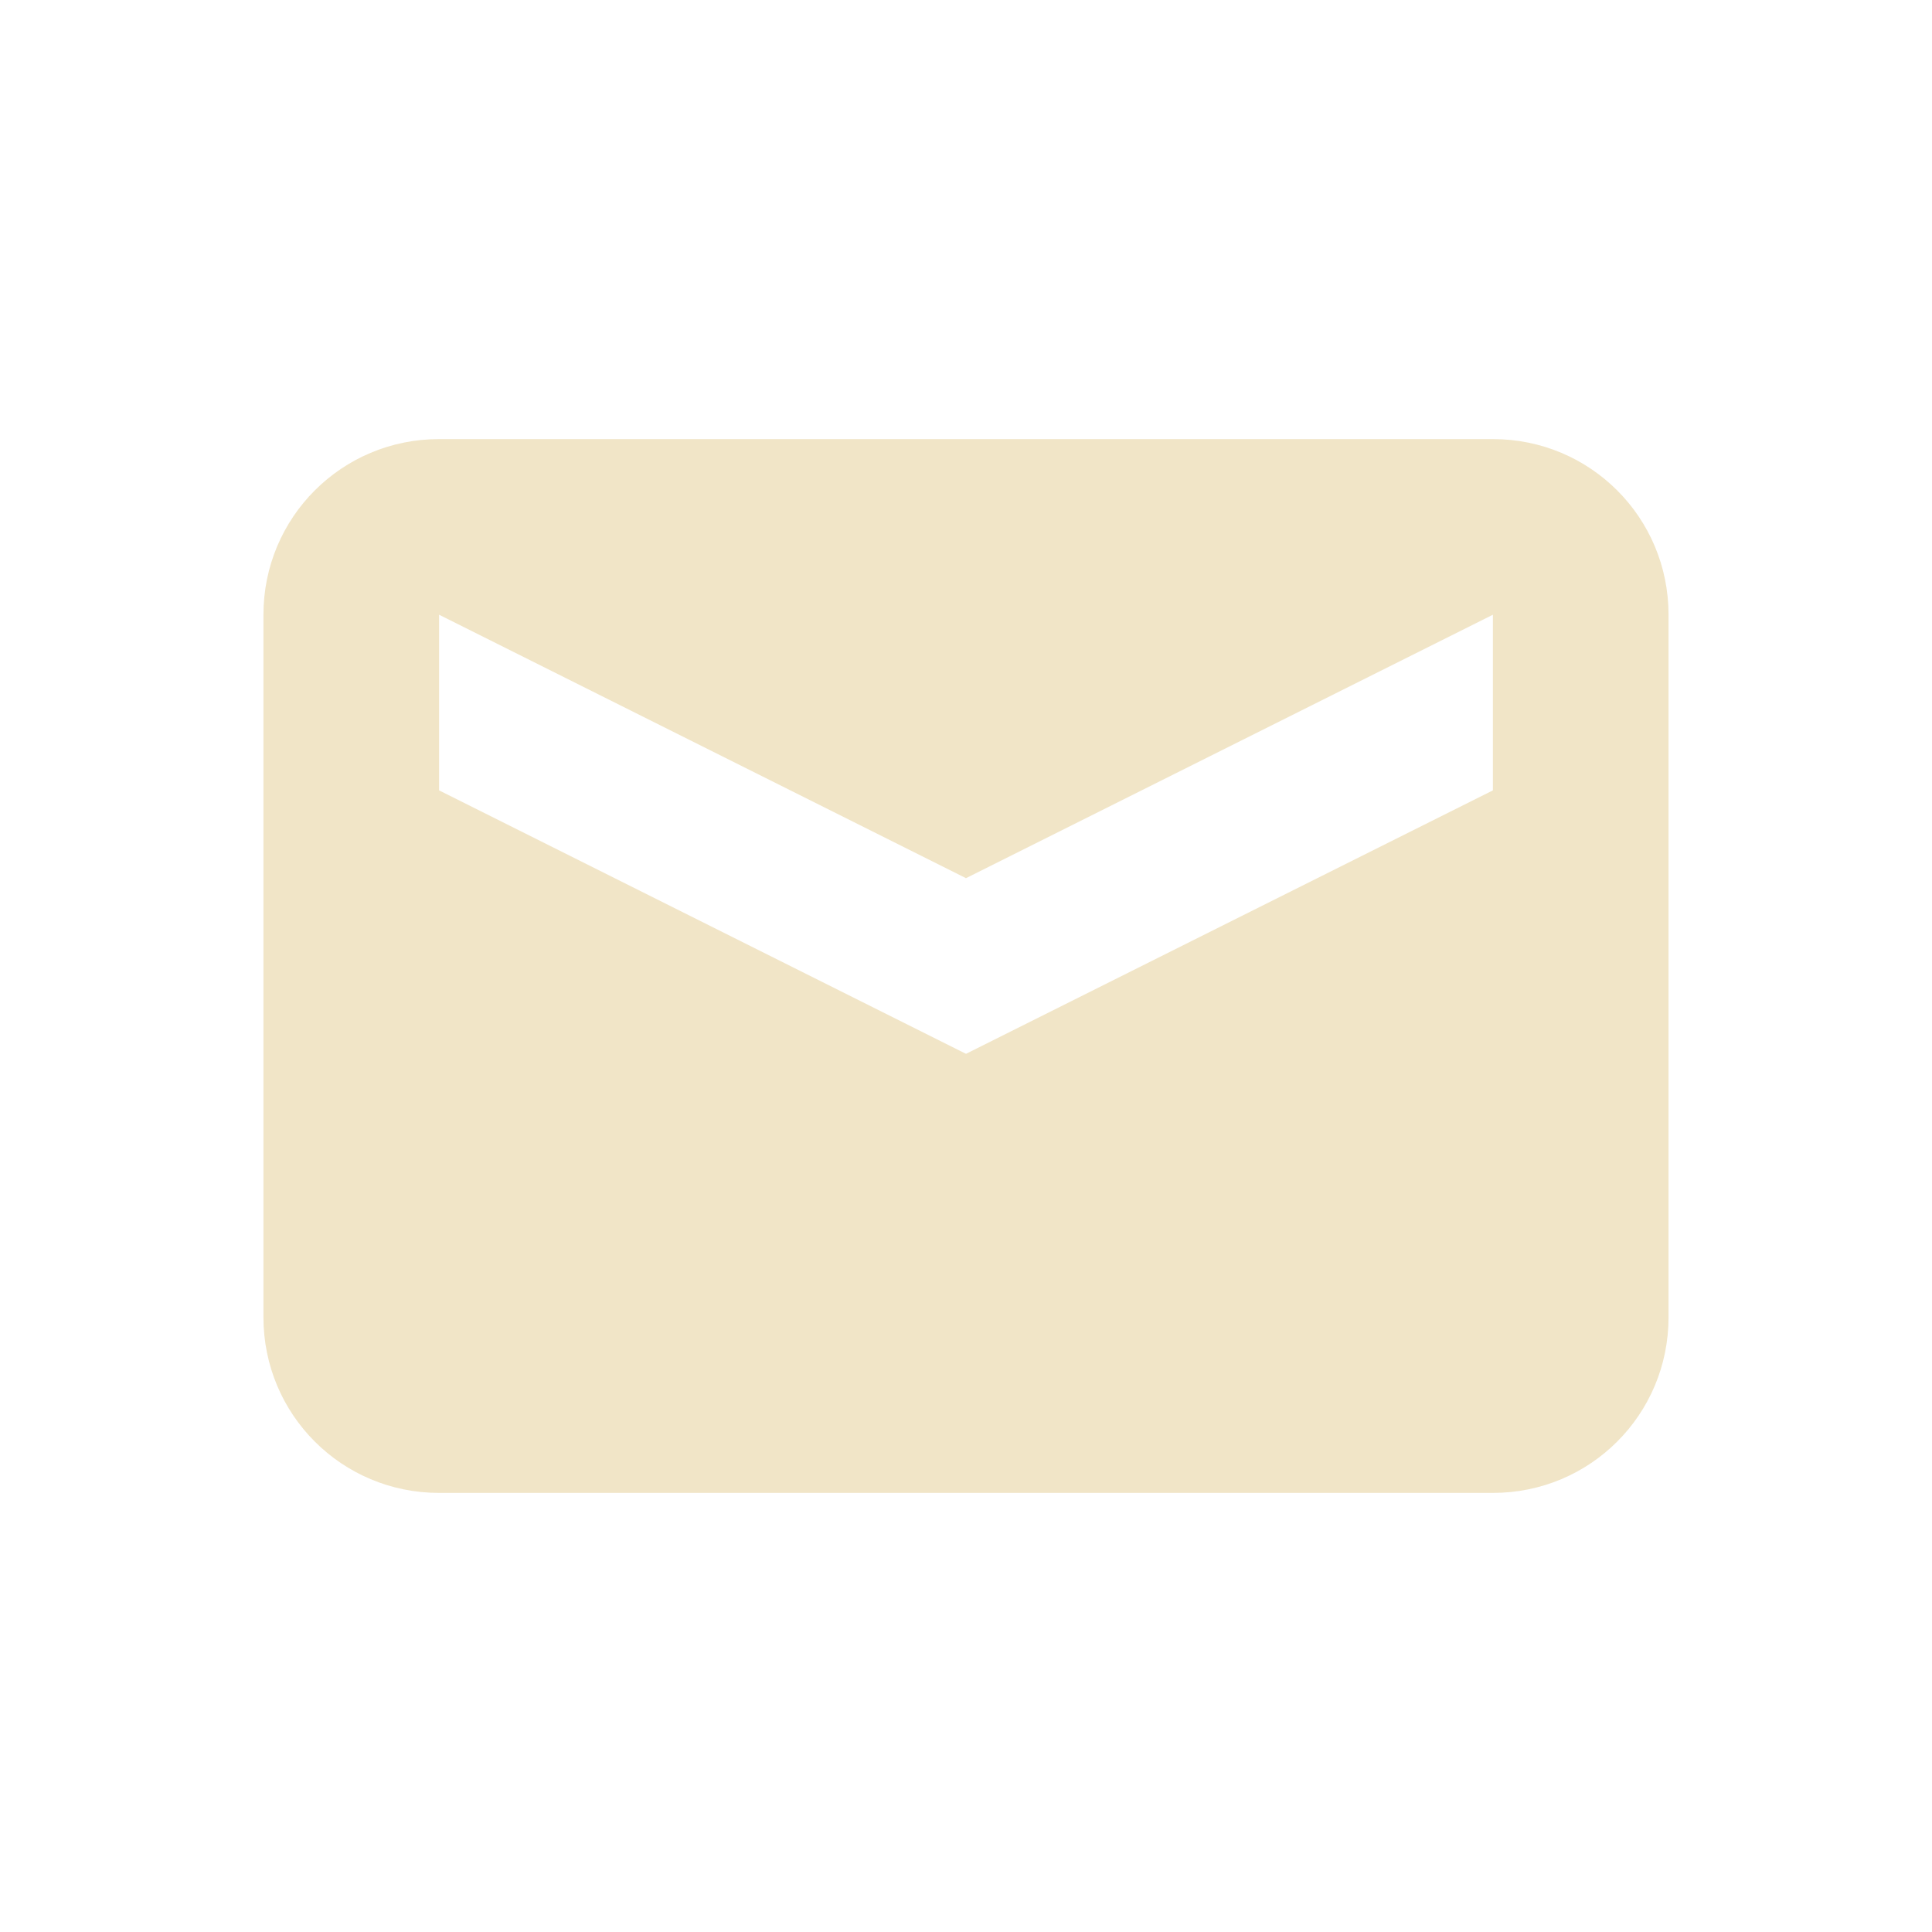
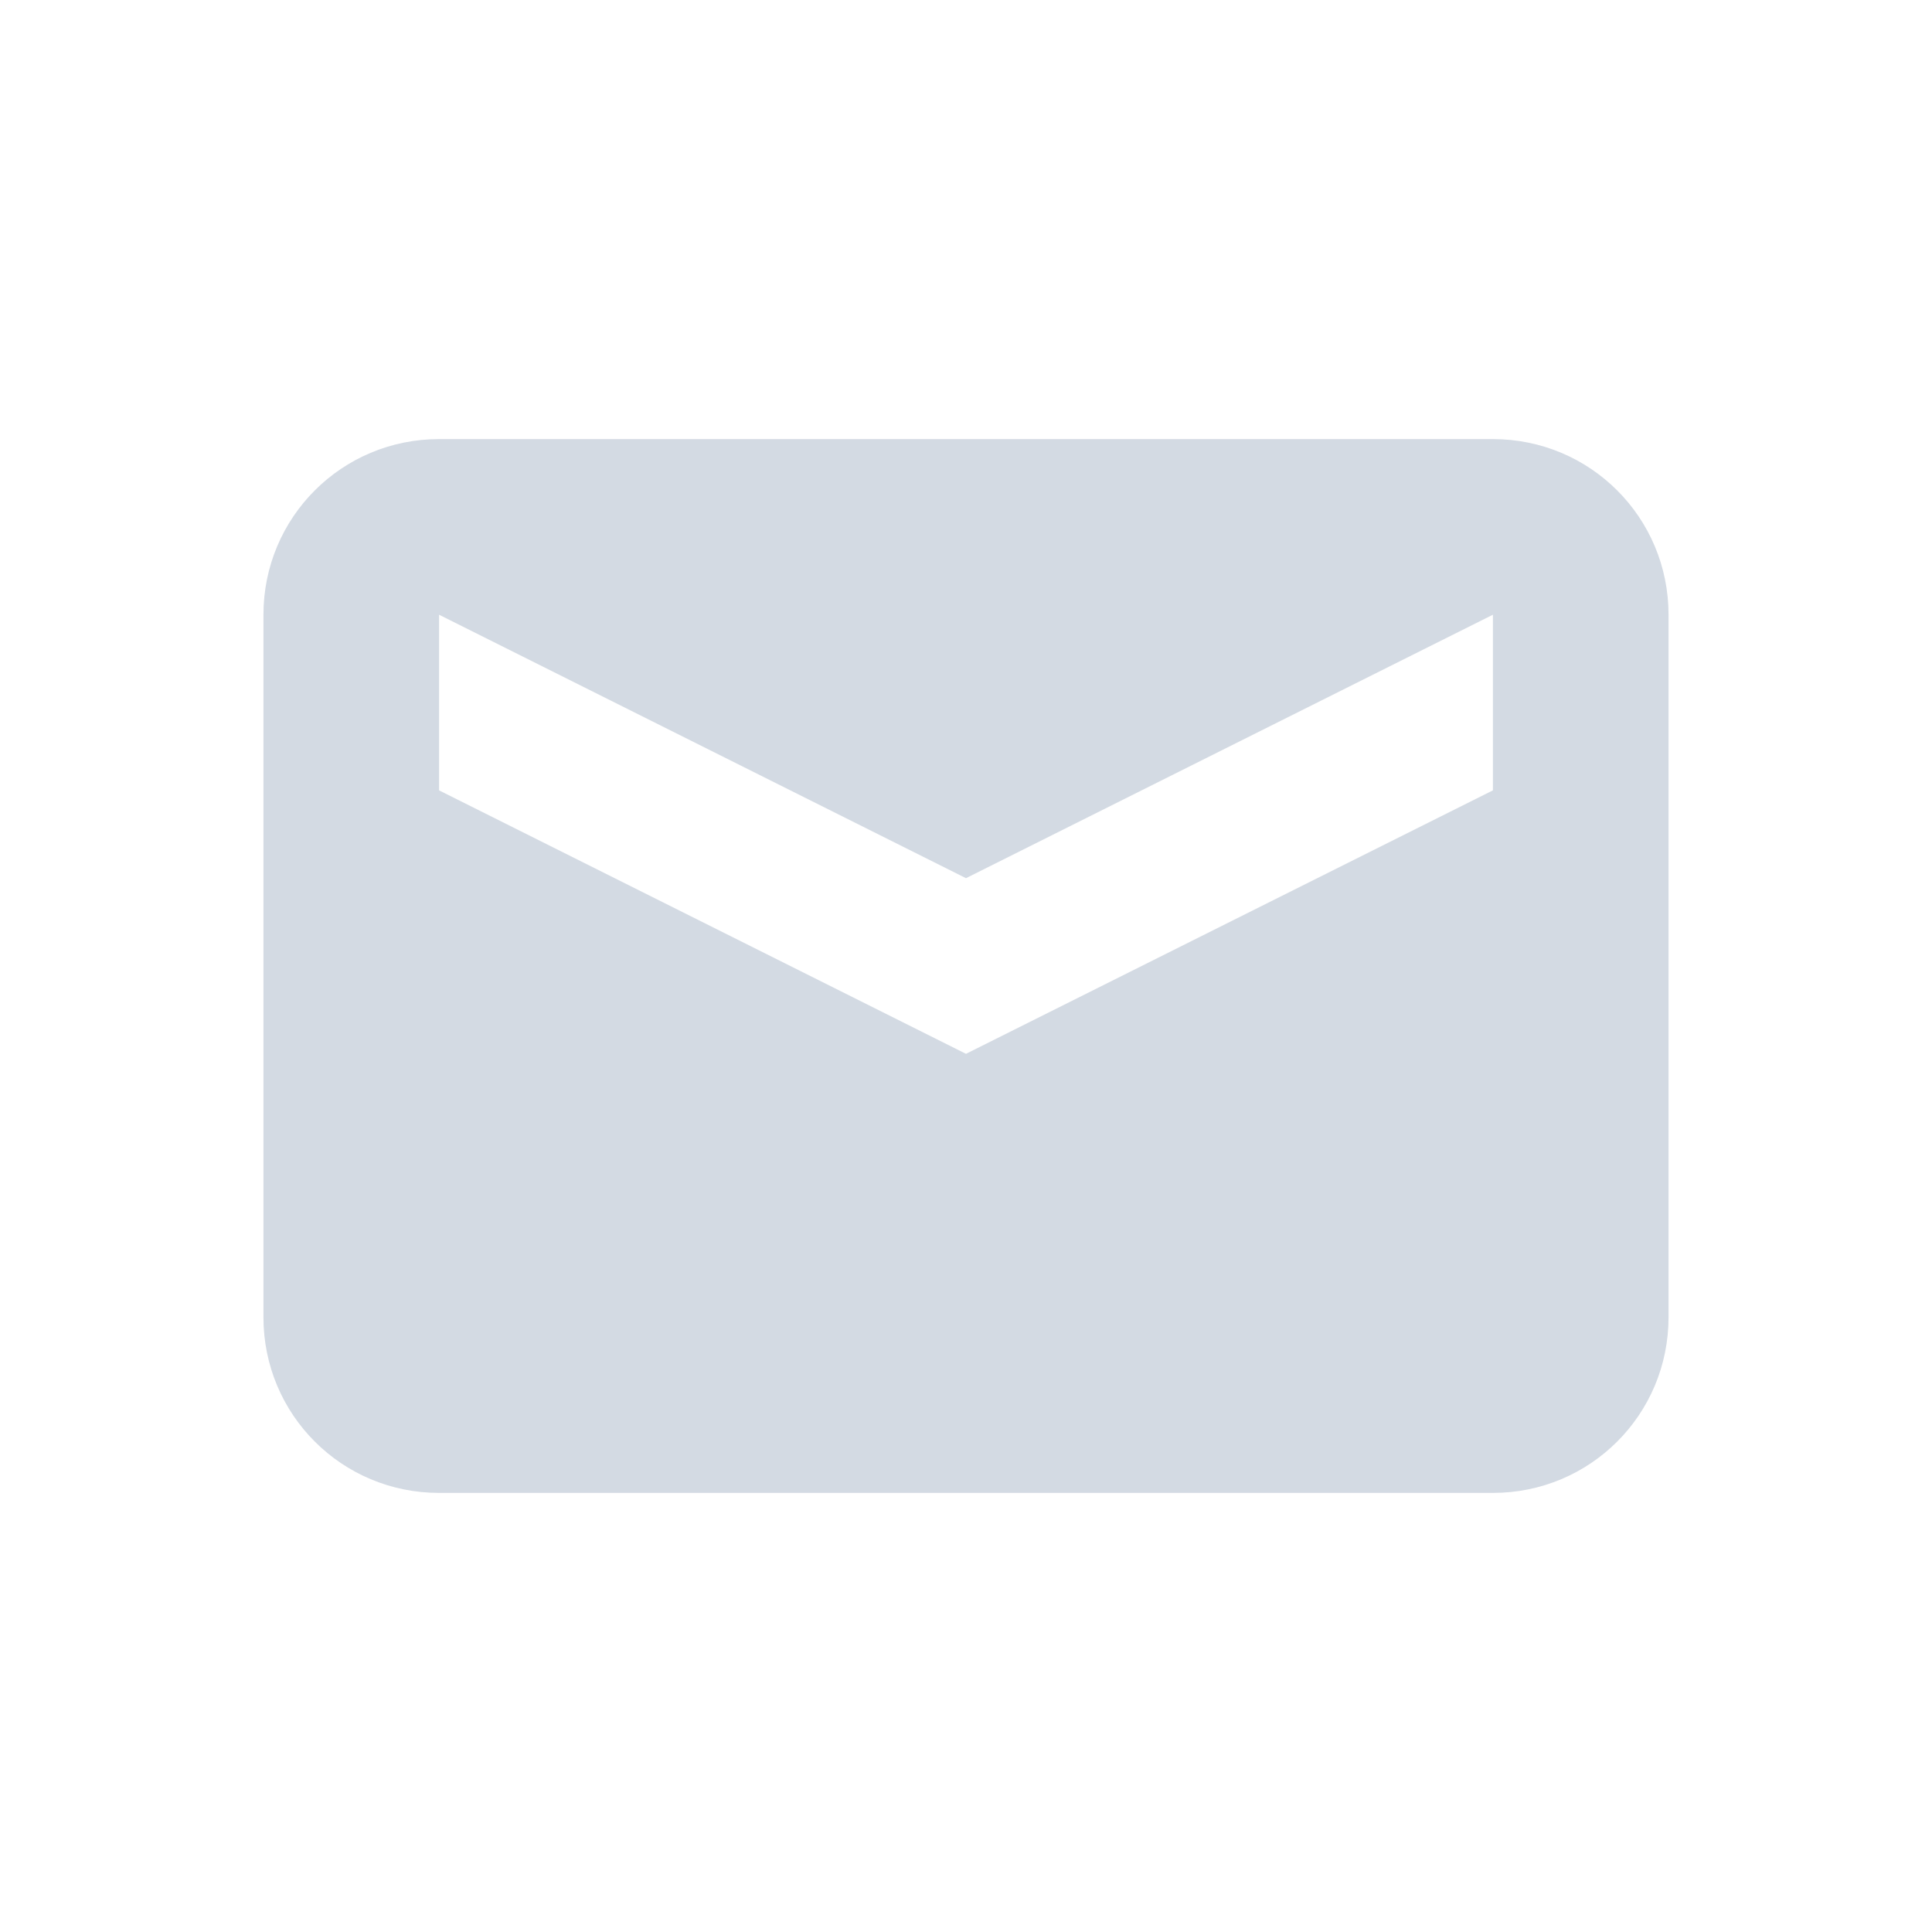
- <svg xmlns="http://www.w3.org/2000/svg" xmlns:ns1="http://www.openswatchbook.org/uri/2009/osb" height="22" id="svg7384" style="enable-background:new" version="1.1" width="22">
+ <svg xmlns="http://www.w3.org/2000/svg" xmlns:ns1="http://www.openswatchbook.org/uri/2009/osb" id="svg7384" style="enable-background:new" width="22" height="22" version="1.1">
  <defs id="defs7386">
+     <style id="current-color-scheme" type="text/css">
+    .ColorScheme-Text { color:#d3dae3; } .ColorScheme-Highlight { color:#5294e2; } .ColorScheme-ButtonBackground { color:#d3dae3; }
+   </style>
    <linearGradient id="linearGradient5606" ns1:paint="solid">
-       <stop id="stop5608" offset="0" style="stop-color:#ebdbb2;stop-opacity:1;" />
+       <stop id="stop5608" style="stop-color:#000000;stop-opacity:1;" offset="0" />
    </linearGradient>
  </defs>
-   <g id="layer12" style="display:inline" transform="translate(-467.0001,-135)">
-     <g id="kmail">
-       <path style="opacity:0.72;fill:#ebdbb2;fill-opacity:1;stroke:none;stroke-width:2;stroke-miterlimit:4;stroke-dasharray:none;stroke-opacity:1" id="rect5719" d="m 472,140 c -1.108,0 -2,0.892 -2,2 l 0,8 c 0,1.108 0.892,2 2,2 l 12,0 c 1.108,0 2,-0.892 2,-2 l 0,-8 c 0,-1.108 -0.892,-2 -2,-2 l -12,0 z m 0,2 6,3 6,-3 0,2 -6,3 -6,-3 0,-2 z" />
-       <path id="rect4138" d="m 467,135 22,0 0,22 -22,0 z" style="opacity:0;fill:#ebdbb2;fill-opacity:0.404;fill-rule:nonzero;stroke:none;stroke-width:1;stroke-linecap:round;stroke-linejoin:round;stroke-miterlimit:4;stroke-dasharray:none;stroke-dashoffset:0;stroke-opacity:1" />
-     </g>
+   <g id="kmail" transform="translate(-467.0001,-135)">
+     <path id="rect5719" style="opacity:1;fill:currentColor;fill-opacity:1;stroke:none;stroke-width:2;stroke-miterlimit:4;stroke-dasharray:none;stroke-opacity:1" d="m 472,140 c -1.108,0 -2,0.892 -2,2 l 0,8 c 0,1.108 0.892,2 2,2 l 12,0 c 1.108,0 2,-0.892 2,-2 l 0,-8 c 0,-1.108 -0.892,-2 -2,-2 l -12,0 z m 0,2 6,3 6,-3 0,2 -6,3 -6,-3 0,-2 z" class="ColorScheme-Text" />
+     <path id="rect4138" style="opacity:0;fill:#2b0000;fill-opacity:0.404;fill-rule:nonzero;stroke:none;stroke-width:1;stroke-linecap:round;stroke-linejoin:round;stroke-miterlimit:4;stroke-dasharray:none;stroke-dashoffset:0;stroke-opacity:1" d="m 467,135 22,0 0,22 -22,0 z" />
+   </g>
+   <g id="mail-unread-new">
+     <path id="path4144" style="opacity:0.001;fill:#000000;fill-opacity:1;fill-rule:nonzero;stroke:none;stroke-width:1;stroke-linecap:round;stroke-linejoin:round;stroke-miterlimit:4;stroke-dasharray:none;stroke-dashoffset:0;stroke-opacity:1" d="m 1.1e-4,-22 22,0 0,22 -22,0 z" />
+     <path id="path4143" style="opacity:1;fill:currentColor;fill-opacity:1" d="m 5,-17 c -1.108,0 -2,0.892 -2,2 l 0,8 c 0,1.108 0.892,2 2,2 l 11,0 c -1.645,0 -3,-1.355 -3,-3 0,-1.645 1.355,-3 3,-3 1.645,0 3,1.355 3,3 l 0,-7 c 0,-1.108 -0.892,-2 -2,-2 l -12,0 z m 0,2 6,3 6,-3 0,2 -6,3 -6,-3 0,-2 z" class="ColorScheme-Text" />
+     <path id="path7" style="opacity:1;fill:currentColor;fill-opacity:1" d="m 16,-10 a 2,2 0 0 0 -2,2 2,2 0 0 0 2,2 2,2 0 0 0 2,-2 2,2 0 0 0 -2,-2 z" class="ColorScheme-Highlight" />
+   </g>
+   <g id="mail-mark-unread-new" transform="translate(0,-22)">
+     <path id="path4166" style="opacity:0.001;fill:#000000;fill-opacity:1;fill-rule:nonzero;stroke:none;stroke-width:1;stroke-linecap:round;stroke-linejoin:round;stroke-miterlimit:4;stroke-dasharray:none;stroke-dashoffset:0;stroke-opacity:1" d="m 1.1e-4,-22 22,0 0,22 -22,0 z" />
+     <path id="path4168" style="opacity:1;fill:currentColor;fill-opacity:1" d="m 5,-17 c -1.108,0 -2,0.892 -2,2 l 0,8 c 0,1.108 0.892,2 2,2 l 11,0 c -1.645,0 -3,-1.355 -3,-3 0,-1.645 1.355,-3 3,-3 1.645,0 3,1.355 3,3 l 0,-7 c 0,-1.108 -0.892,-2 -2,-2 l -12,0 z m 0,2 6,3 6,-3 0,2 -6,3 -6,-3 0,-2 z" class="ColorScheme-Text" />
+     <path id="path4170" style="opacity:1;fill:currentColor;fill-opacity:1" d="m 16,-10 a 2,2 0 0 0 -2,2 2,2 0 0 0 2,2 2,2 0 0 0 2,-2 2,2 0 0 0 -2,-2 z" class="ColorScheme-Highlight" />
  </g>
</svg>
